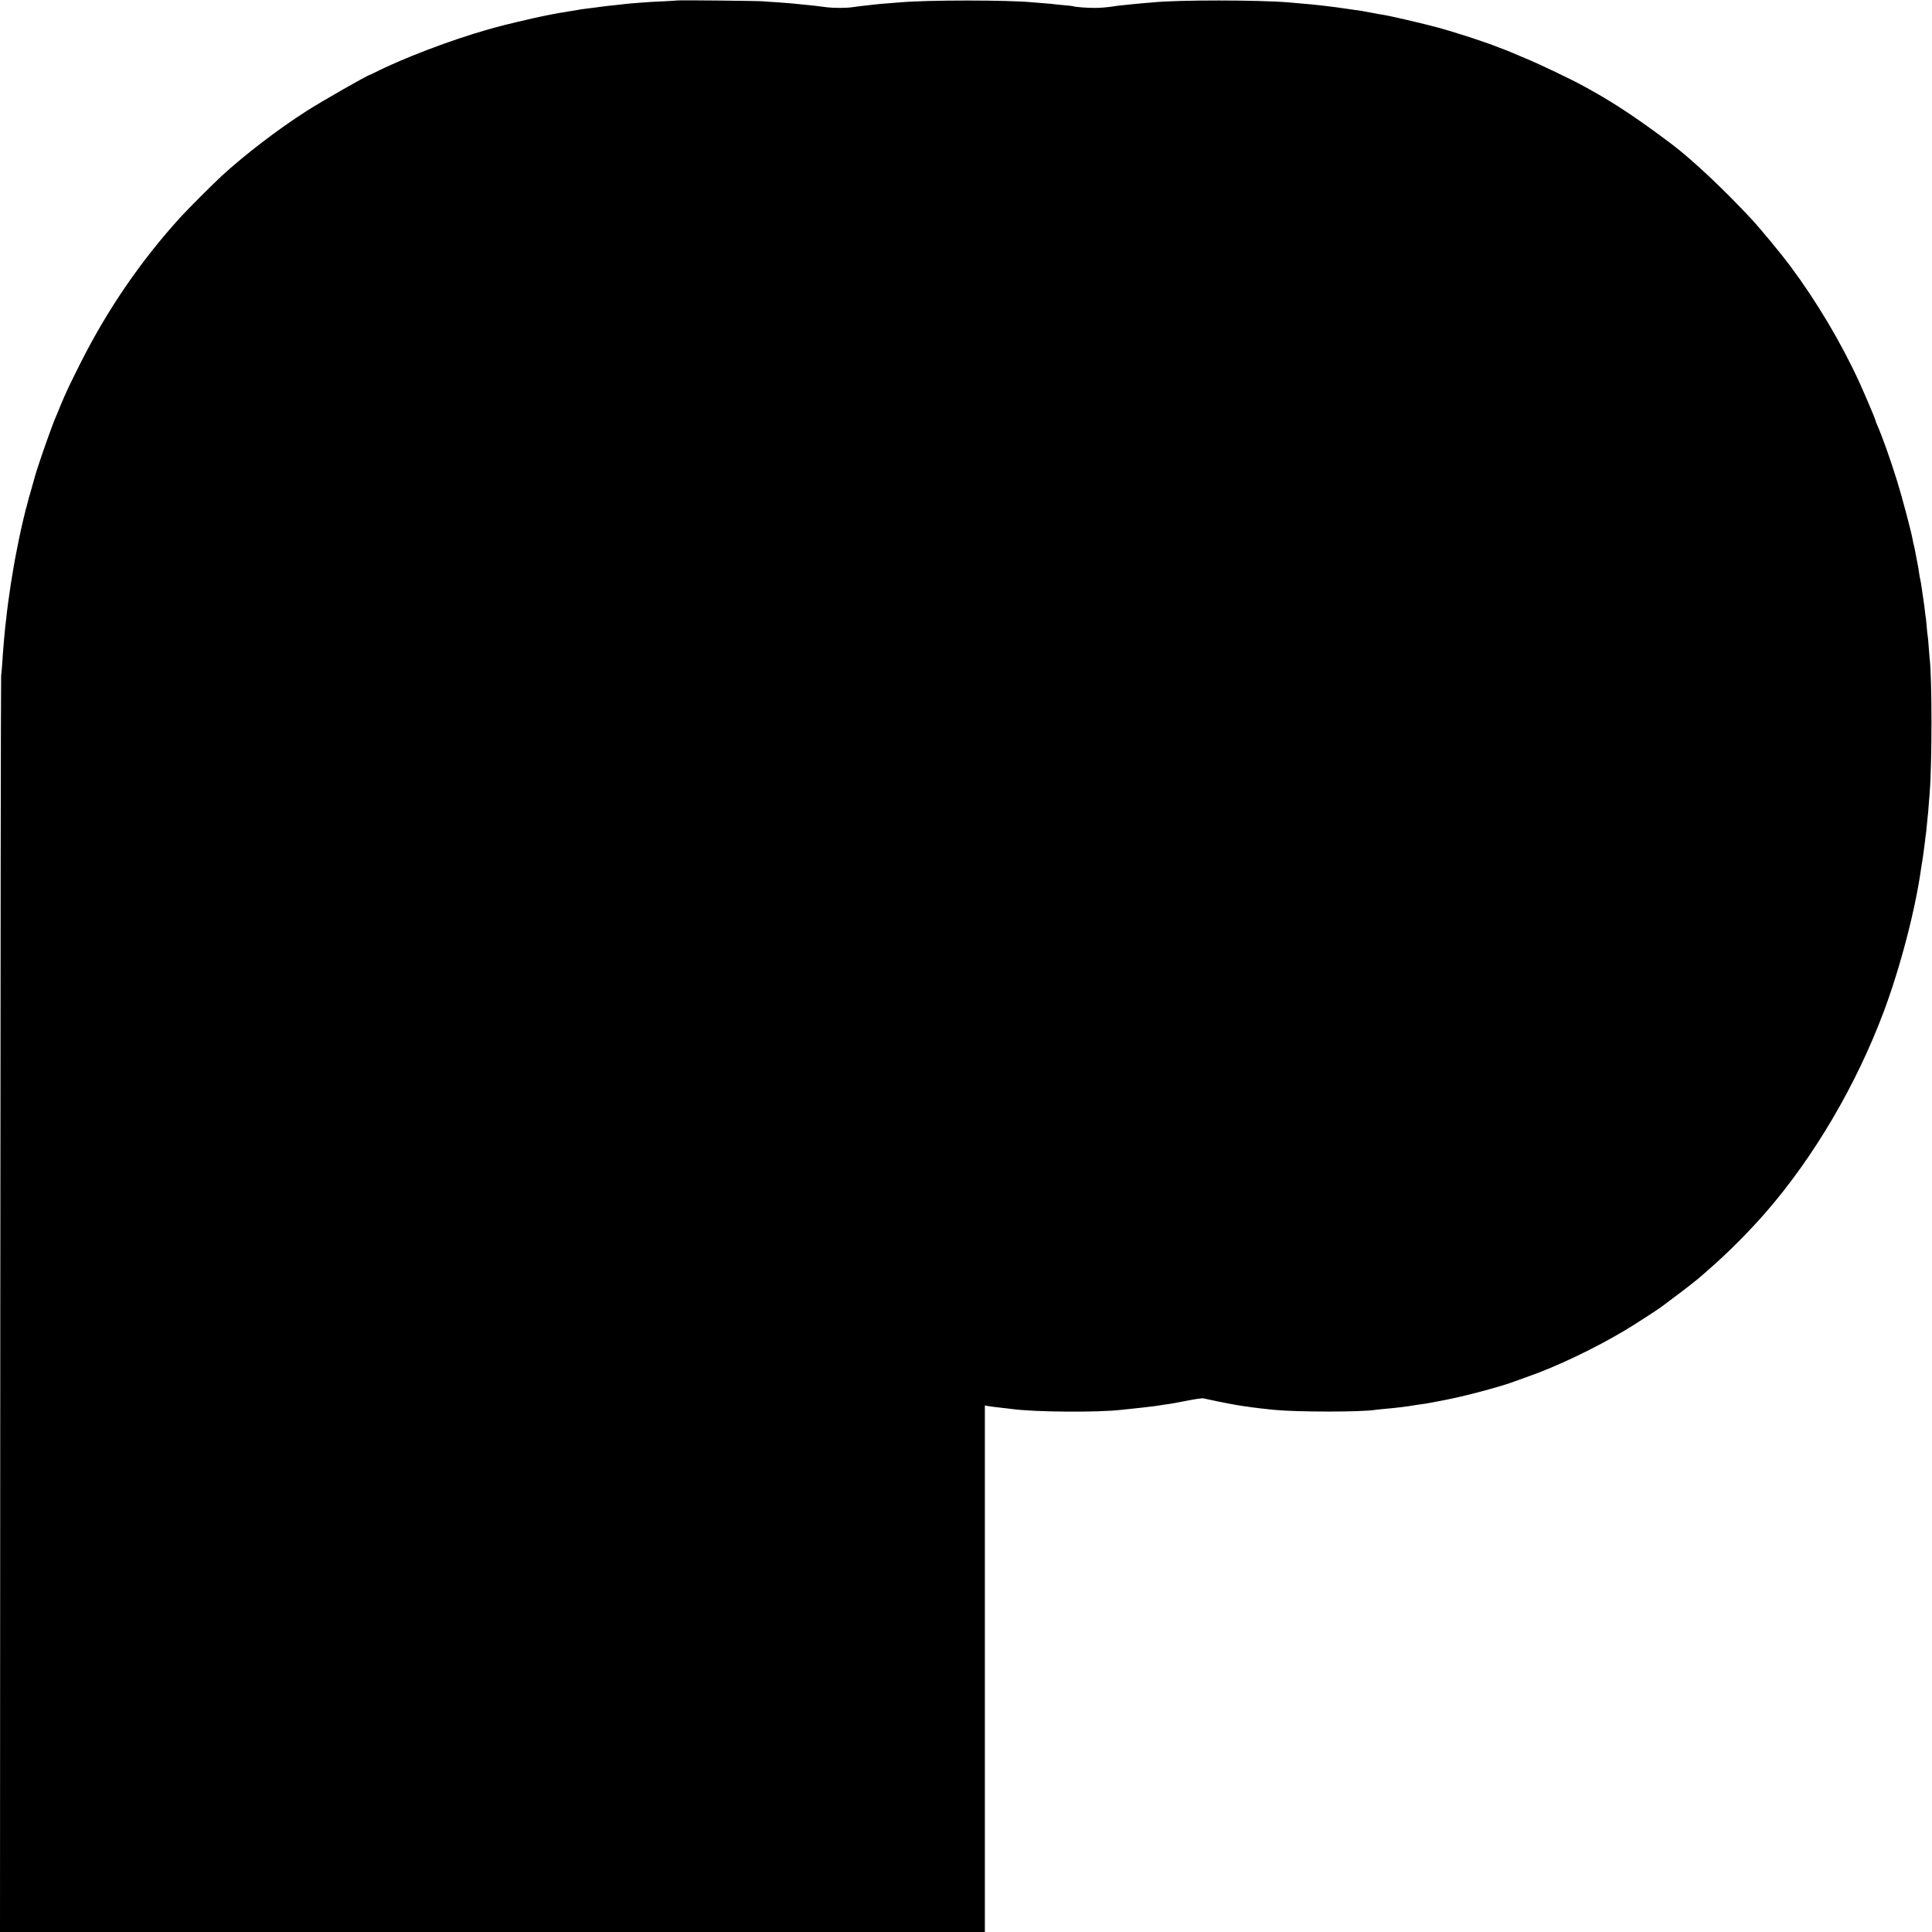
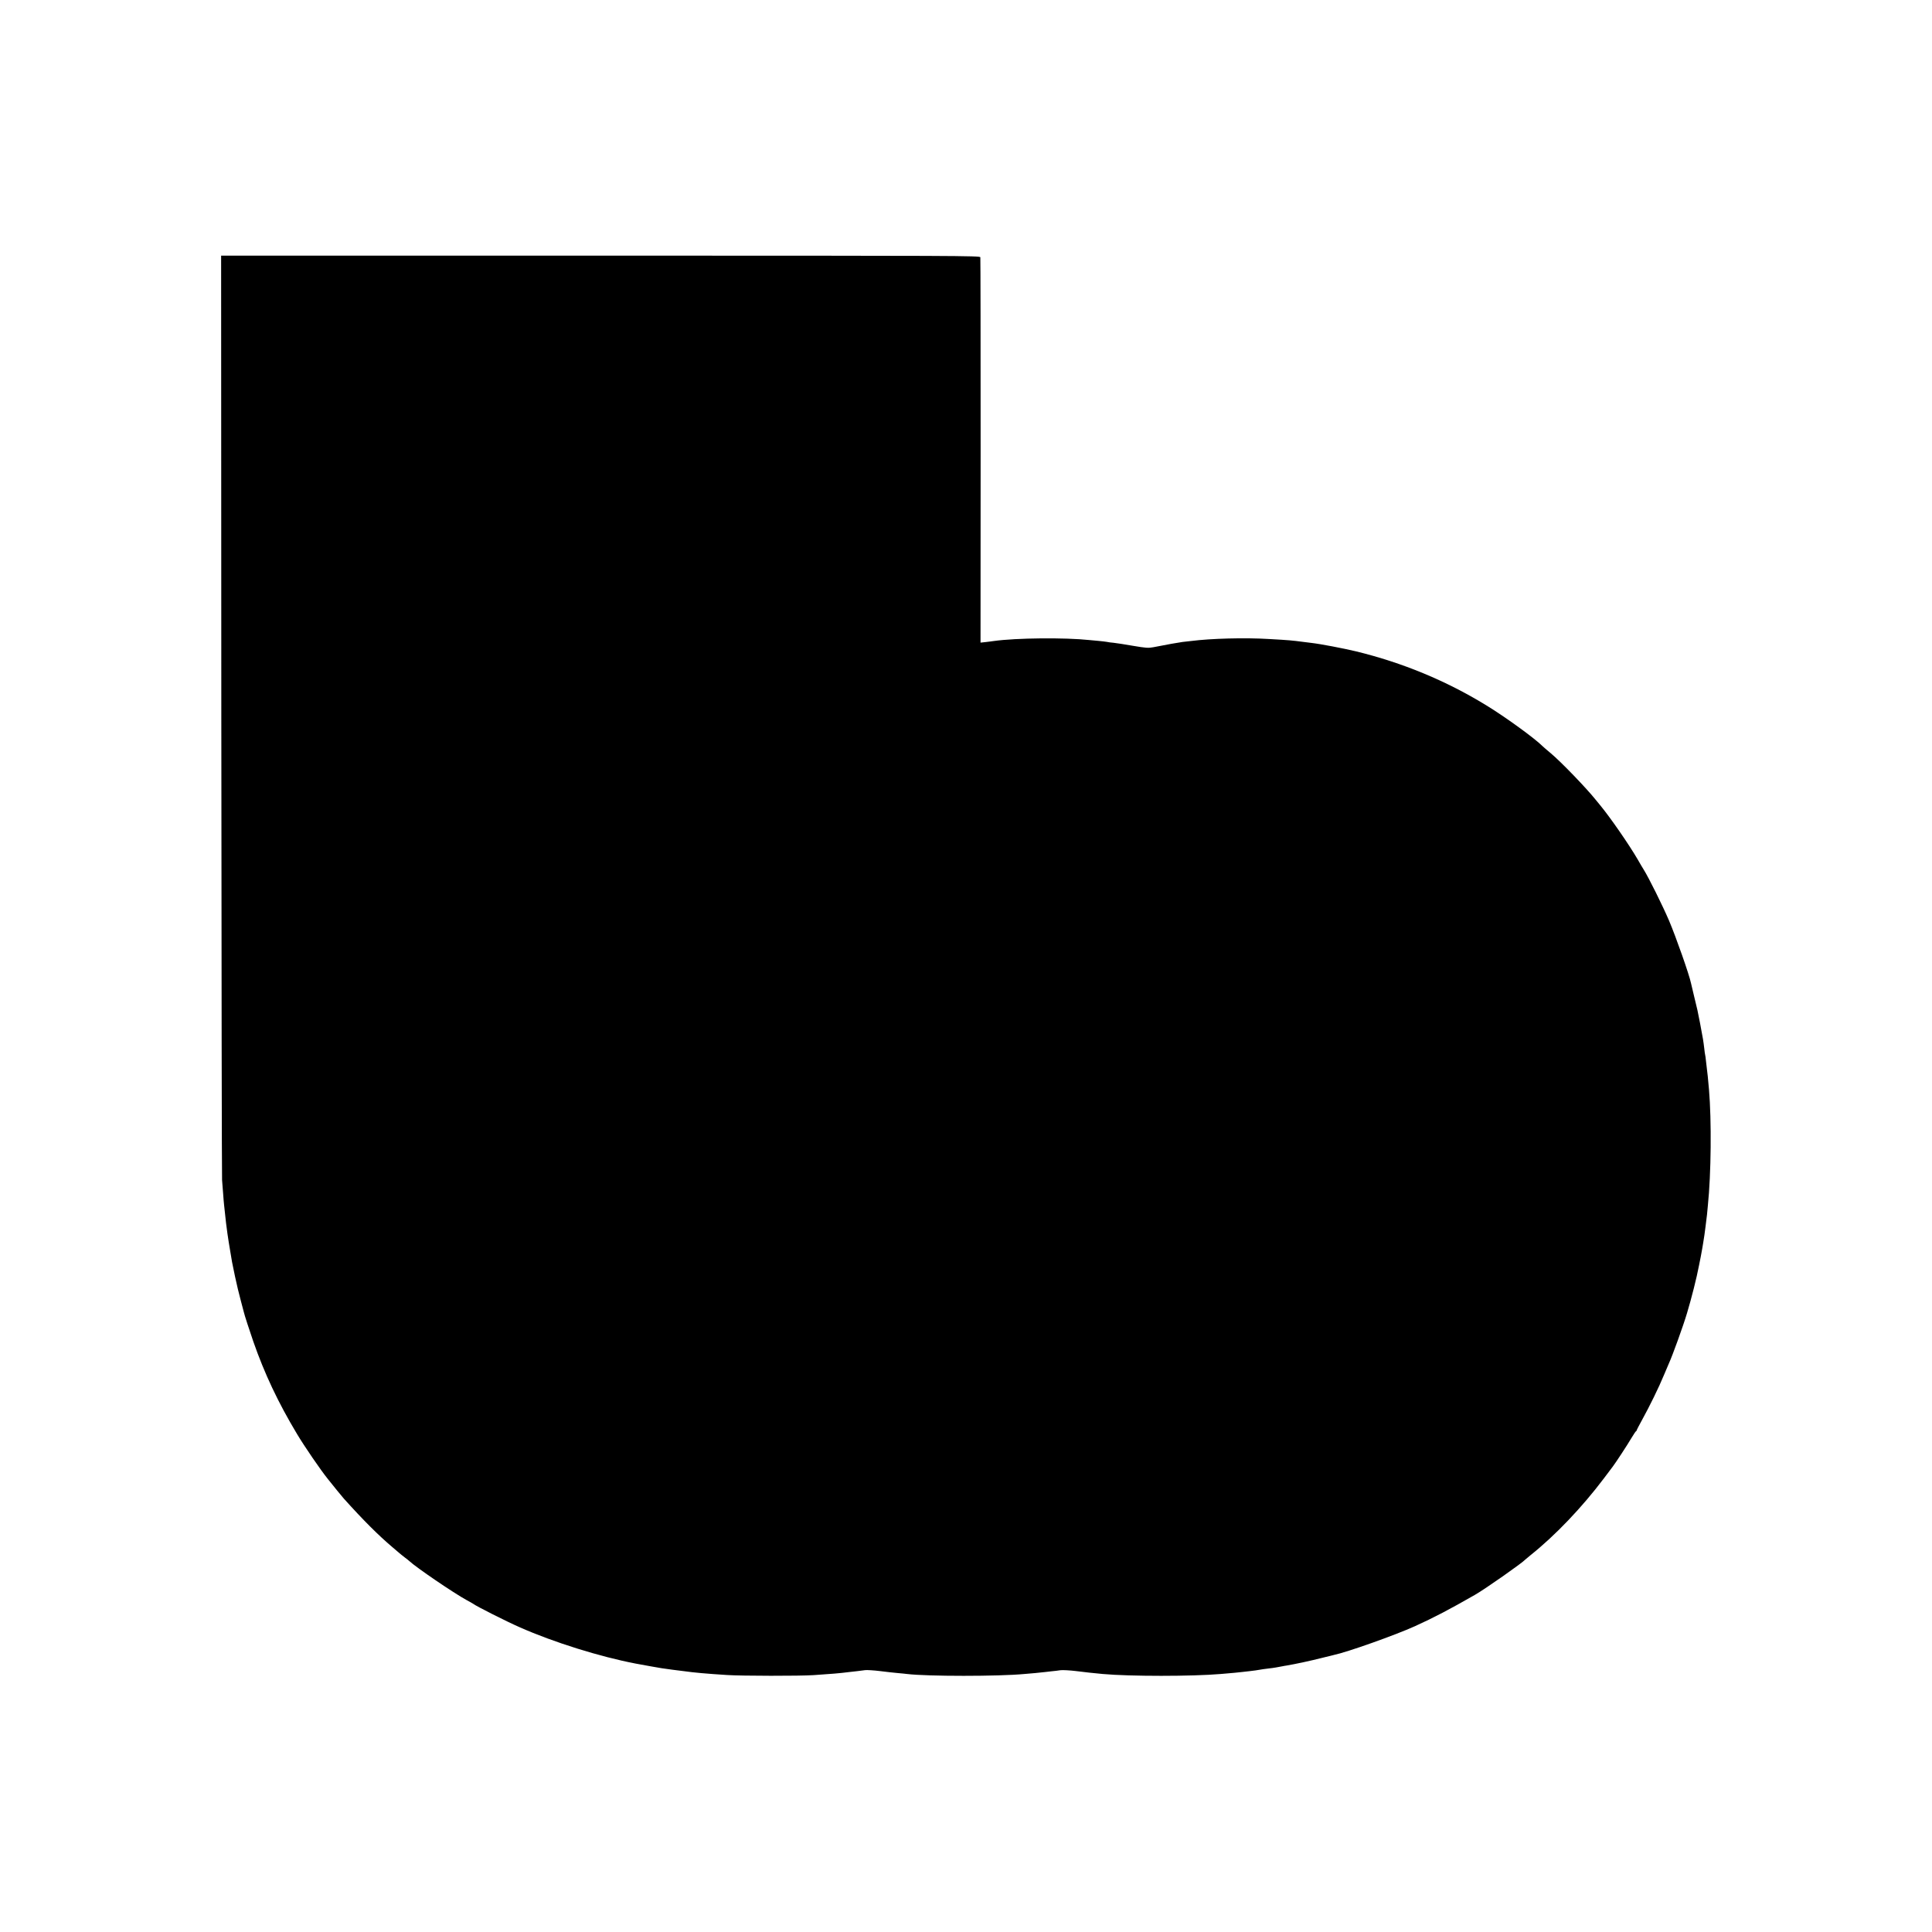
<svg xmlns="http://www.w3.org/2000/svg" version="1.0" width="2048pt" height="2048pt" viewBox="0 0 2048 2048" preserveAspectRatio="xMidYMid meet">
  <g transform="translate(0,2048) scale(0.1,-0.1)" fill="#000000" stroke="none">
-     <path d="M7178 20475 c-1 -1 -66 -5 -143 -9 -77 -3 -167 -8 -200 -11 -104 -7 -206 -16 -228 -20 -12 -2 -53 -6 -92 -10 -38 -3 -101 -11 -140 -16 -66 -9 -86 -12 -186 -24 -22 -3 -50 -7 -62 -10 -12 -2 -40 -7 -61 -10 -21 -3 -48 -7 -60 -10 -12 -2 -37 -7 -56 -9 -47 -7 -230 -43 -305 -61 -274 -63 -347 -82 -470 -117 -396 -112 -915 -310 -1210 -461 -22 -11 -42 -20 -45 -21 -25 -3 -515 -283 -672 -384 -305 -195 -654 -463 -898 -687 -84 -77 -360 -353 -430 -430 -422 -462 -777 -979 -1065 -1550 -113 -224 -162 -329 -210 -445 -14 -36 -33 -81 -41 -100 -28 -65 -32 -75 -67 -170 -63 -169 -163 -466 -171 -506 -3 -10 -19 -68 -36 -128 -18 -60 -34 -118 -36 -129 -2 -11 -8 -34 -13 -51 -6 -17 -13 -42 -15 -56 -3 -14 -10 -43 -16 -65 -11 -44 -38 -166 -46 -205 -3 -14 -13 -68 -24 -120 -44 -216 -93 -533 -115 -745 -3 -27 -8 -66 -10 -85 -2 -19 -7 -71 -11 -115 -4 -44 -8 -93 -9 -110 -2 -16 -6 -79 -10 -140 -4 -60 -10 -128 -13 -150 -3 -22 -7 -3027 -9 -6677 l-3 -6638 5220 0 5220 0 0 2791 0 2791 28 -6 c29 -5 99 -14 172 -22 25 -2 63 -7 85 -10 244 -33 908 -38 1160 -9 17 2 59 6 95 10 59 6 159 17 265 30 22 3 51 7 65 10 14 3 44 7 67 10 23 2 113 19 200 36 86 17 166 29 178 26 212 -46 350 -72 430 -83 28 -3 59 -8 70 -10 20 -4 154 -19 250 -29 251 -24 931 -24 1075 0 14 2 57 7 95 10 125 11 245 25 325 40 14 2 45 7 70 10 42 5 57 8 120 20 14 3 61 12 105 20 217 40 627 149 770 205 11 4 67 24 125 45 308 107 716 302 1034 492 93 55 346 219 381 245 6 5 69 51 140 105 114 84 259 198 291 228 6 5 42 37 80 70 199 173 422 397 600 601 513 589 964 1358 1254 2134 177 475 336 1087 396 1525 2 17 6 39 8 50 8 41 21 139 32 230 3 33 8 69 10 80 2 10 6 49 9 85 3 36 8 81 10 100 3 19 7 71 10 115 4 44 8 100 10 125 26 328 26 1221 0 1431 -1 14 -6 68 -10 120 -3 52 -8 103 -10 114 -3 11 -7 52 -10 90 -3 39 -7 81 -9 95 -3 14 -7 50 -11 80 -3 30 -7 66 -10 80 -2 14 -11 77 -20 140 -9 63 -18 117 -20 120 -2 3 -6 28 -10 55 -3 28 -15 97 -27 155 -27 144 -27 140 -32 158 -3 9 -8 33 -11 52 -12 73 -115 462 -163 615 -77 248 -158 474 -216 607 -9 20 -16 40 -16 45 0 9 -113 275 -169 398 -192 419 -450 854 -732 1233 -99 133 -320 400 -414 501 -288 310 -625 627 -835 786 -343 259 -592 426 -845 568 -11 6 -51 28 -90 50 -128 71 -468 234 -630 301 -88 37 -169 71 -180 76 -17 7 -75 29 -200 76 -11 4 -24 8 -30 10 -5 2 -30 10 -55 19 -82 30 -353 115 -450 141 -169 46 -524 128 -605 140 -11 1 -45 7 -75 13 -30 6 -68 13 -85 16 -16 2 -39 7 -50 9 -11 2 -42 7 -70 10 -27 4 -77 11 -110 16 -67 10 -105 15 -220 29 -94 11 -143 16 -380 36 -320 26 -1164 27 -1430 0 -27 -2 -81 -7 -120 -10 -38 -4 -86 -8 -105 -10 -19 -2 -62 -6 -95 -10 -33 -3 -71 -7 -85 -10 -72 -12 -153 -19 -220 -19 -71 -1 -218 11 -229 19 -4 1 -44 6 -90 10 -47 4 -92 8 -102 10 -10 2 -58 7 -106 10 -48 4 -104 8 -123 10 -266 26 -1118 26 -1410 0 -25 -2 -81 -6 -125 -10 -76 -5 -110 -9 -207 -20 -24 -3 -63 -7 -88 -10 -25 -3 -65 -8 -90 -12 -65 -9 -195 -9 -265 0 -93 13 -186 23 -285 32 -36 3 -81 8 -100 10 -19 2 -84 7 -145 11 -60 3 -126 8 -145 10 -41 5 -907 14 -912 9z" />
+     <path d="M2346 12898 c2 -2680 5 -4897 8 -4927 2 -30 7 -93 11 -140 3 -47 8 -102 10 -121 12 -114 18 -168 21 -193 6 -51 24 -182 29 -207 2 -14 9 -54 15 -90 17 -106 19 -119 51 -270 17 -80 44 -194 61 -255 16 -60 31 -117 33 -125 4 -22 62 -201 100 -310 118 -339 263 -647 463 -980 78 -131 252 -385 329 -480 47 -60 159 -197 168 -206 205 -228 365 -388 514 -514 30 -25 63 -53 75 -64 11 -10 37 -30 56 -45 19 -14 41 -31 48 -38 72 -68 473 -341 609 -415 32 -17 63 -35 69 -39 31 -25 357 -189 494 -249 359 -159 849 -312 1230 -385 54 -10 136 -25 165 -30 56 -9 90 -15 110 -19 11 -2 63 -9 115 -16 52 -6 106 -13 120 -15 105 -15 237 -27 460 -41 155 -10 766 -11 915 -1 171 11 288 21 371 32 21 2 62 7 89 10 28 3 67 8 87 11 20 2 90 -2 155 -10 65 -8 150 -18 188 -21 39 -3 84 -8 100 -10 215 -26 971 -26 1244 0 20 1 72 6 116 10 44 4 91 9 105 11 14 1 45 5 70 8 25 2 66 7 91 11 25 3 99 -1 165 -9 107 -13 173 -21 284 -31 287 -26 946 -26 1250 0 118 10 198 17 225 21 17 2 53 6 80 9 53 6 74 9 145 21 25 4 56 8 70 9 27 2 102 15 135 22 11 2 29 6 40 7 101 17 267 53 380 82 55 13 110 27 122 30 144 30 653 211 863 306 206 94 359 174 635 332 110 63 506 341 535 375 3 3 28 24 55 46 262 209 545 506 778 815 48 63 90 120 94 125 28 36 157 233 193 295 25 41 48 77 52 78 5 2 8 7 8 11 0 4 26 54 58 112 75 135 179 347 231 474 23 55 46 109 51 120 38 82 153 400 193 535 48 160 103 377 127 505 4 22 13 65 19 95 6 30 13 70 16 88 3 17 7 44 10 60 11 71 15 92 24 167 6 44 13 103 16 130 3 28 7 70 9 95 35 339 40 901 12 1230 -10 114 -18 195 -21 209 -1 9 -6 47 -10 86 -4 38 -8 72 -10 75 -1 3 -6 32 -9 65 -10 82 -12 98 -45 270 -26 133 -27 140 -63 285 -16 69 -31 130 -32 135 -18 90 -160 493 -233 665 -69 161 -215 455 -268 540 -12 19 -42 69 -65 110 -92 158 -292 447 -399 576 -14 17 -35 42 -45 55 -101 126 -368 403 -478 495 -39 32 -78 66 -87 75 -84 84 -401 314 -602 436 -424 259 -882 448 -1373 568 -134 32 -378 79 -476 90 -25 3 -61 7 -80 10 -130 17 -154 19 -365 31 -258 16 -620 6 -830 -21 -22 -3 -62 -7 -89 -10 -44 -6 -160 -26 -311 -56 -53 -10 -77 -8 -214 15 -85 15 -177 29 -205 32 -28 2 -62 7 -74 10 -13 2 -52 7 -85 10 -34 3 -78 7 -97 9 -263 28 -779 23 -1015 -10 -16 -3 -55 -7 -85 -11 l-56 -6 1 2034 c0 1118 -1 2041 -3 2051 -4 16 -204 17 -4026 17 l-4022 0 2 -4872z" />
  </g>
</svg>
